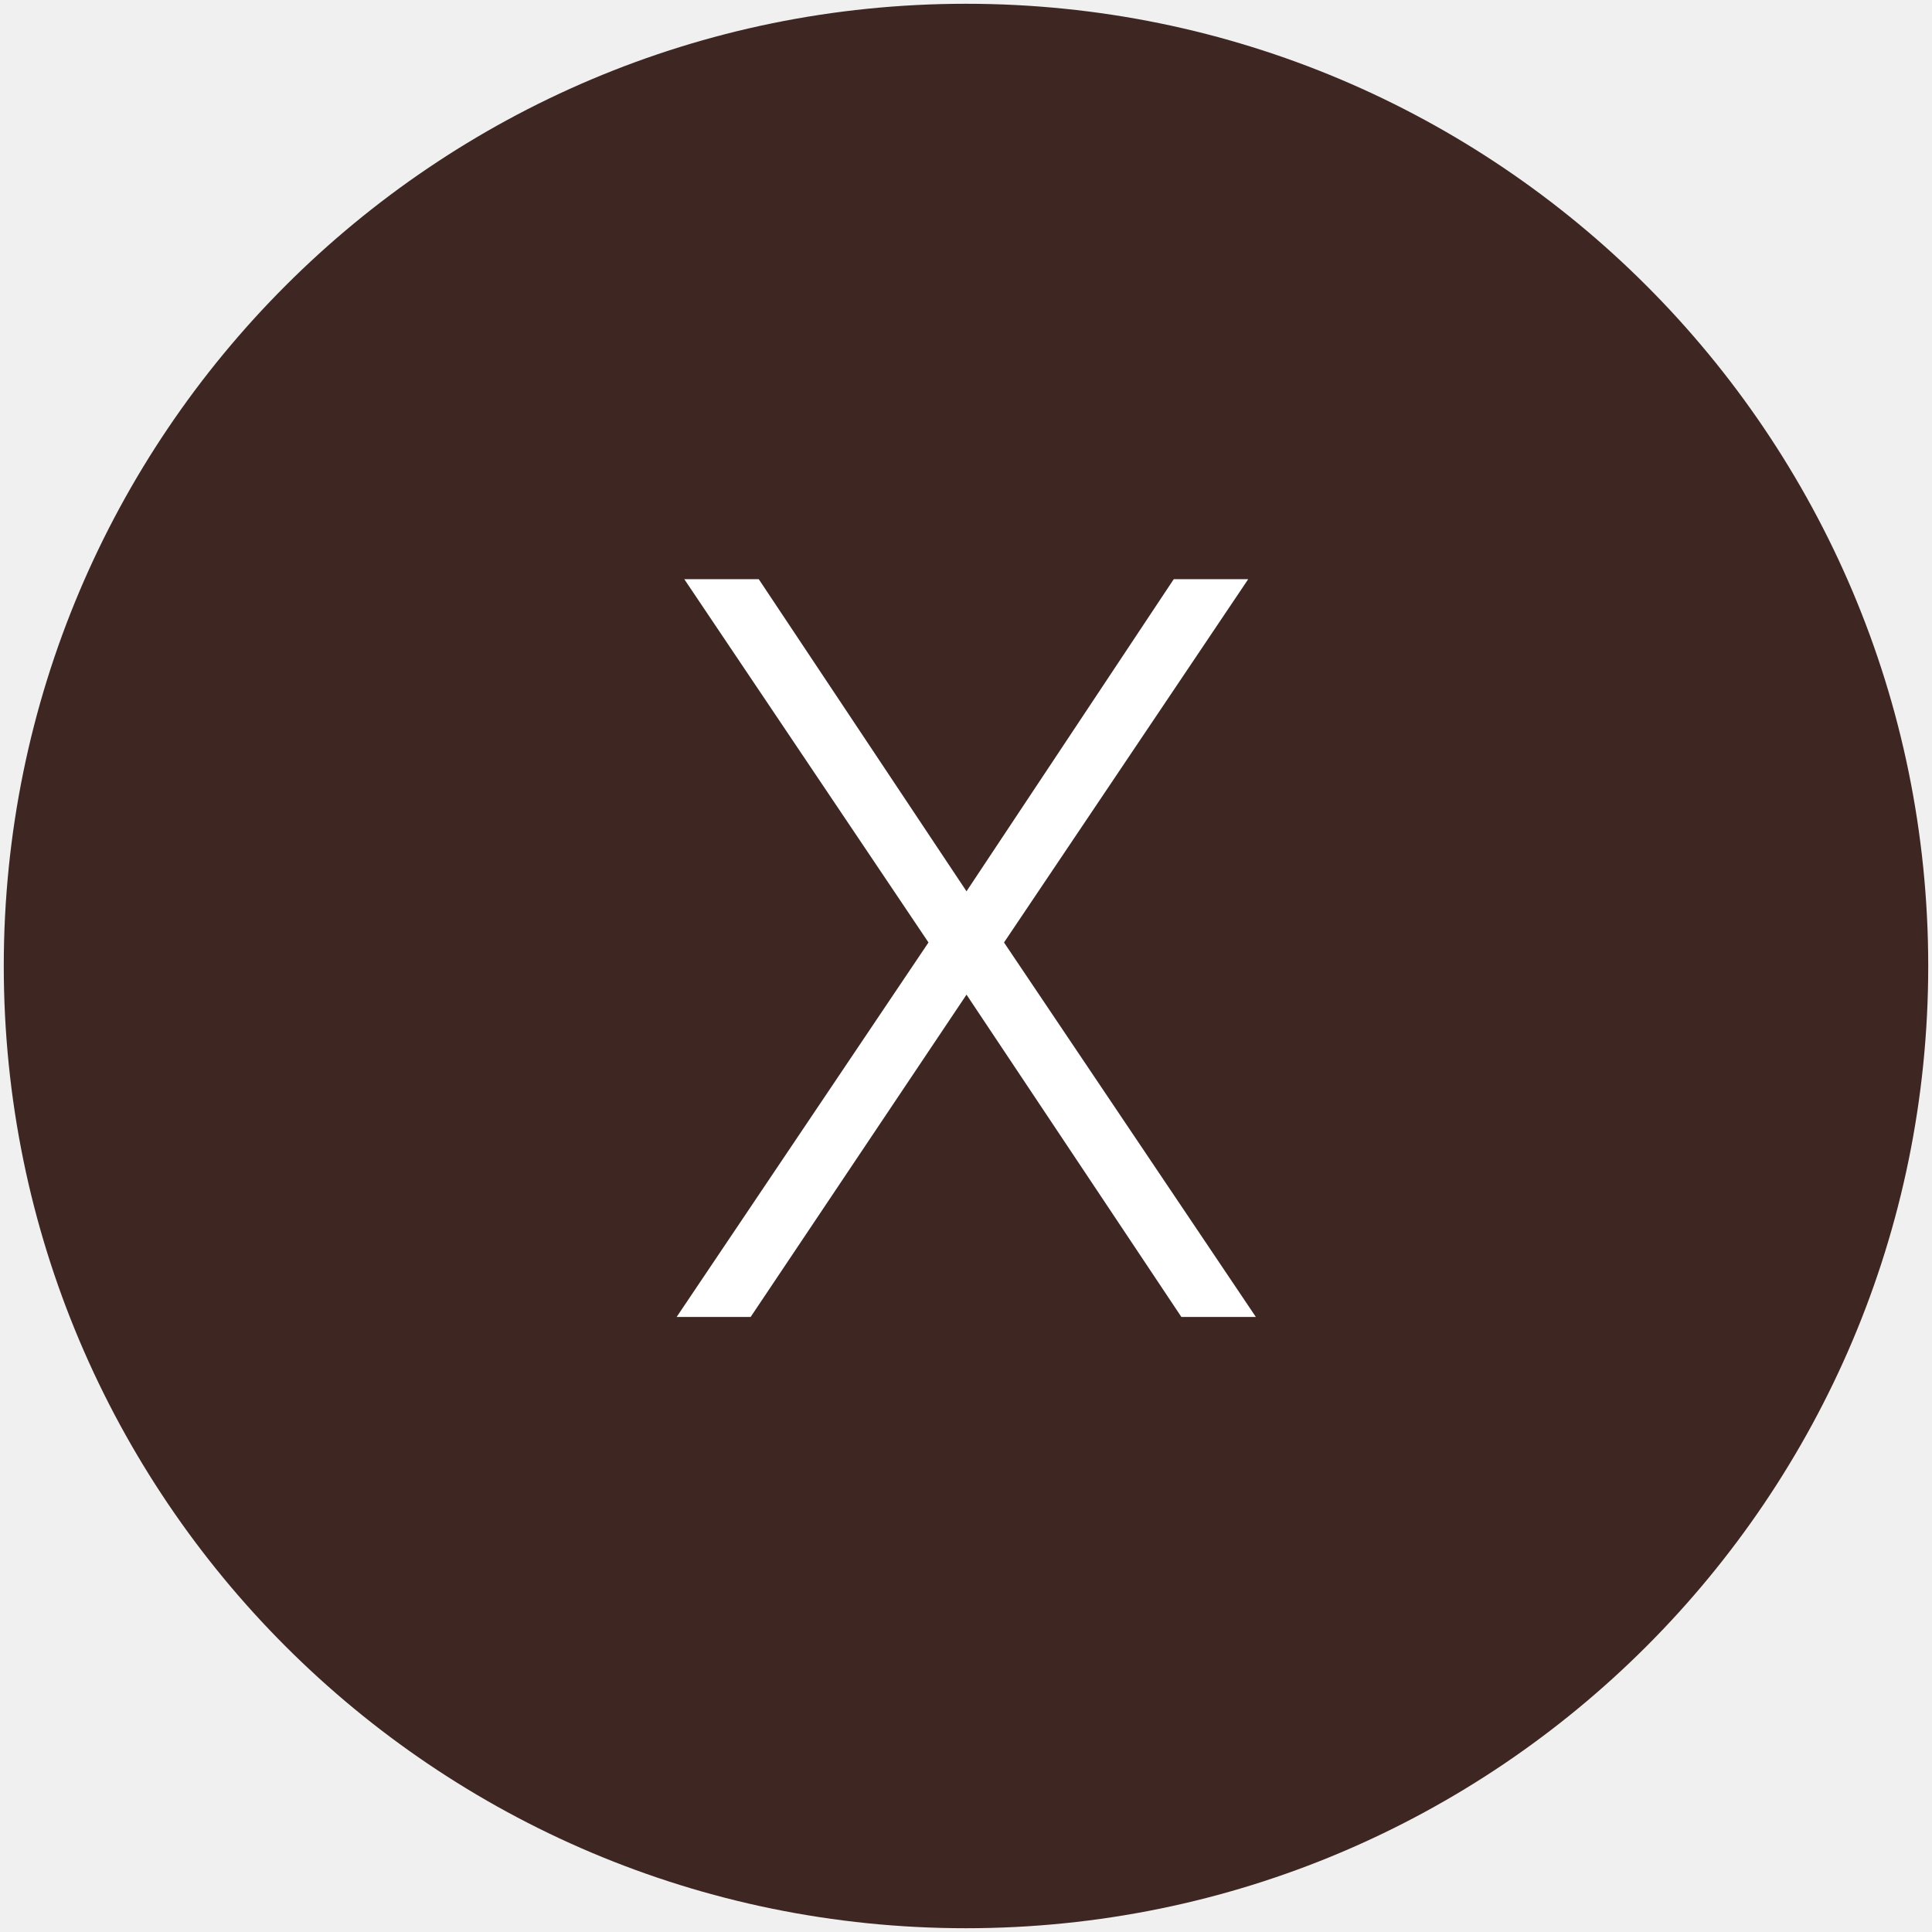
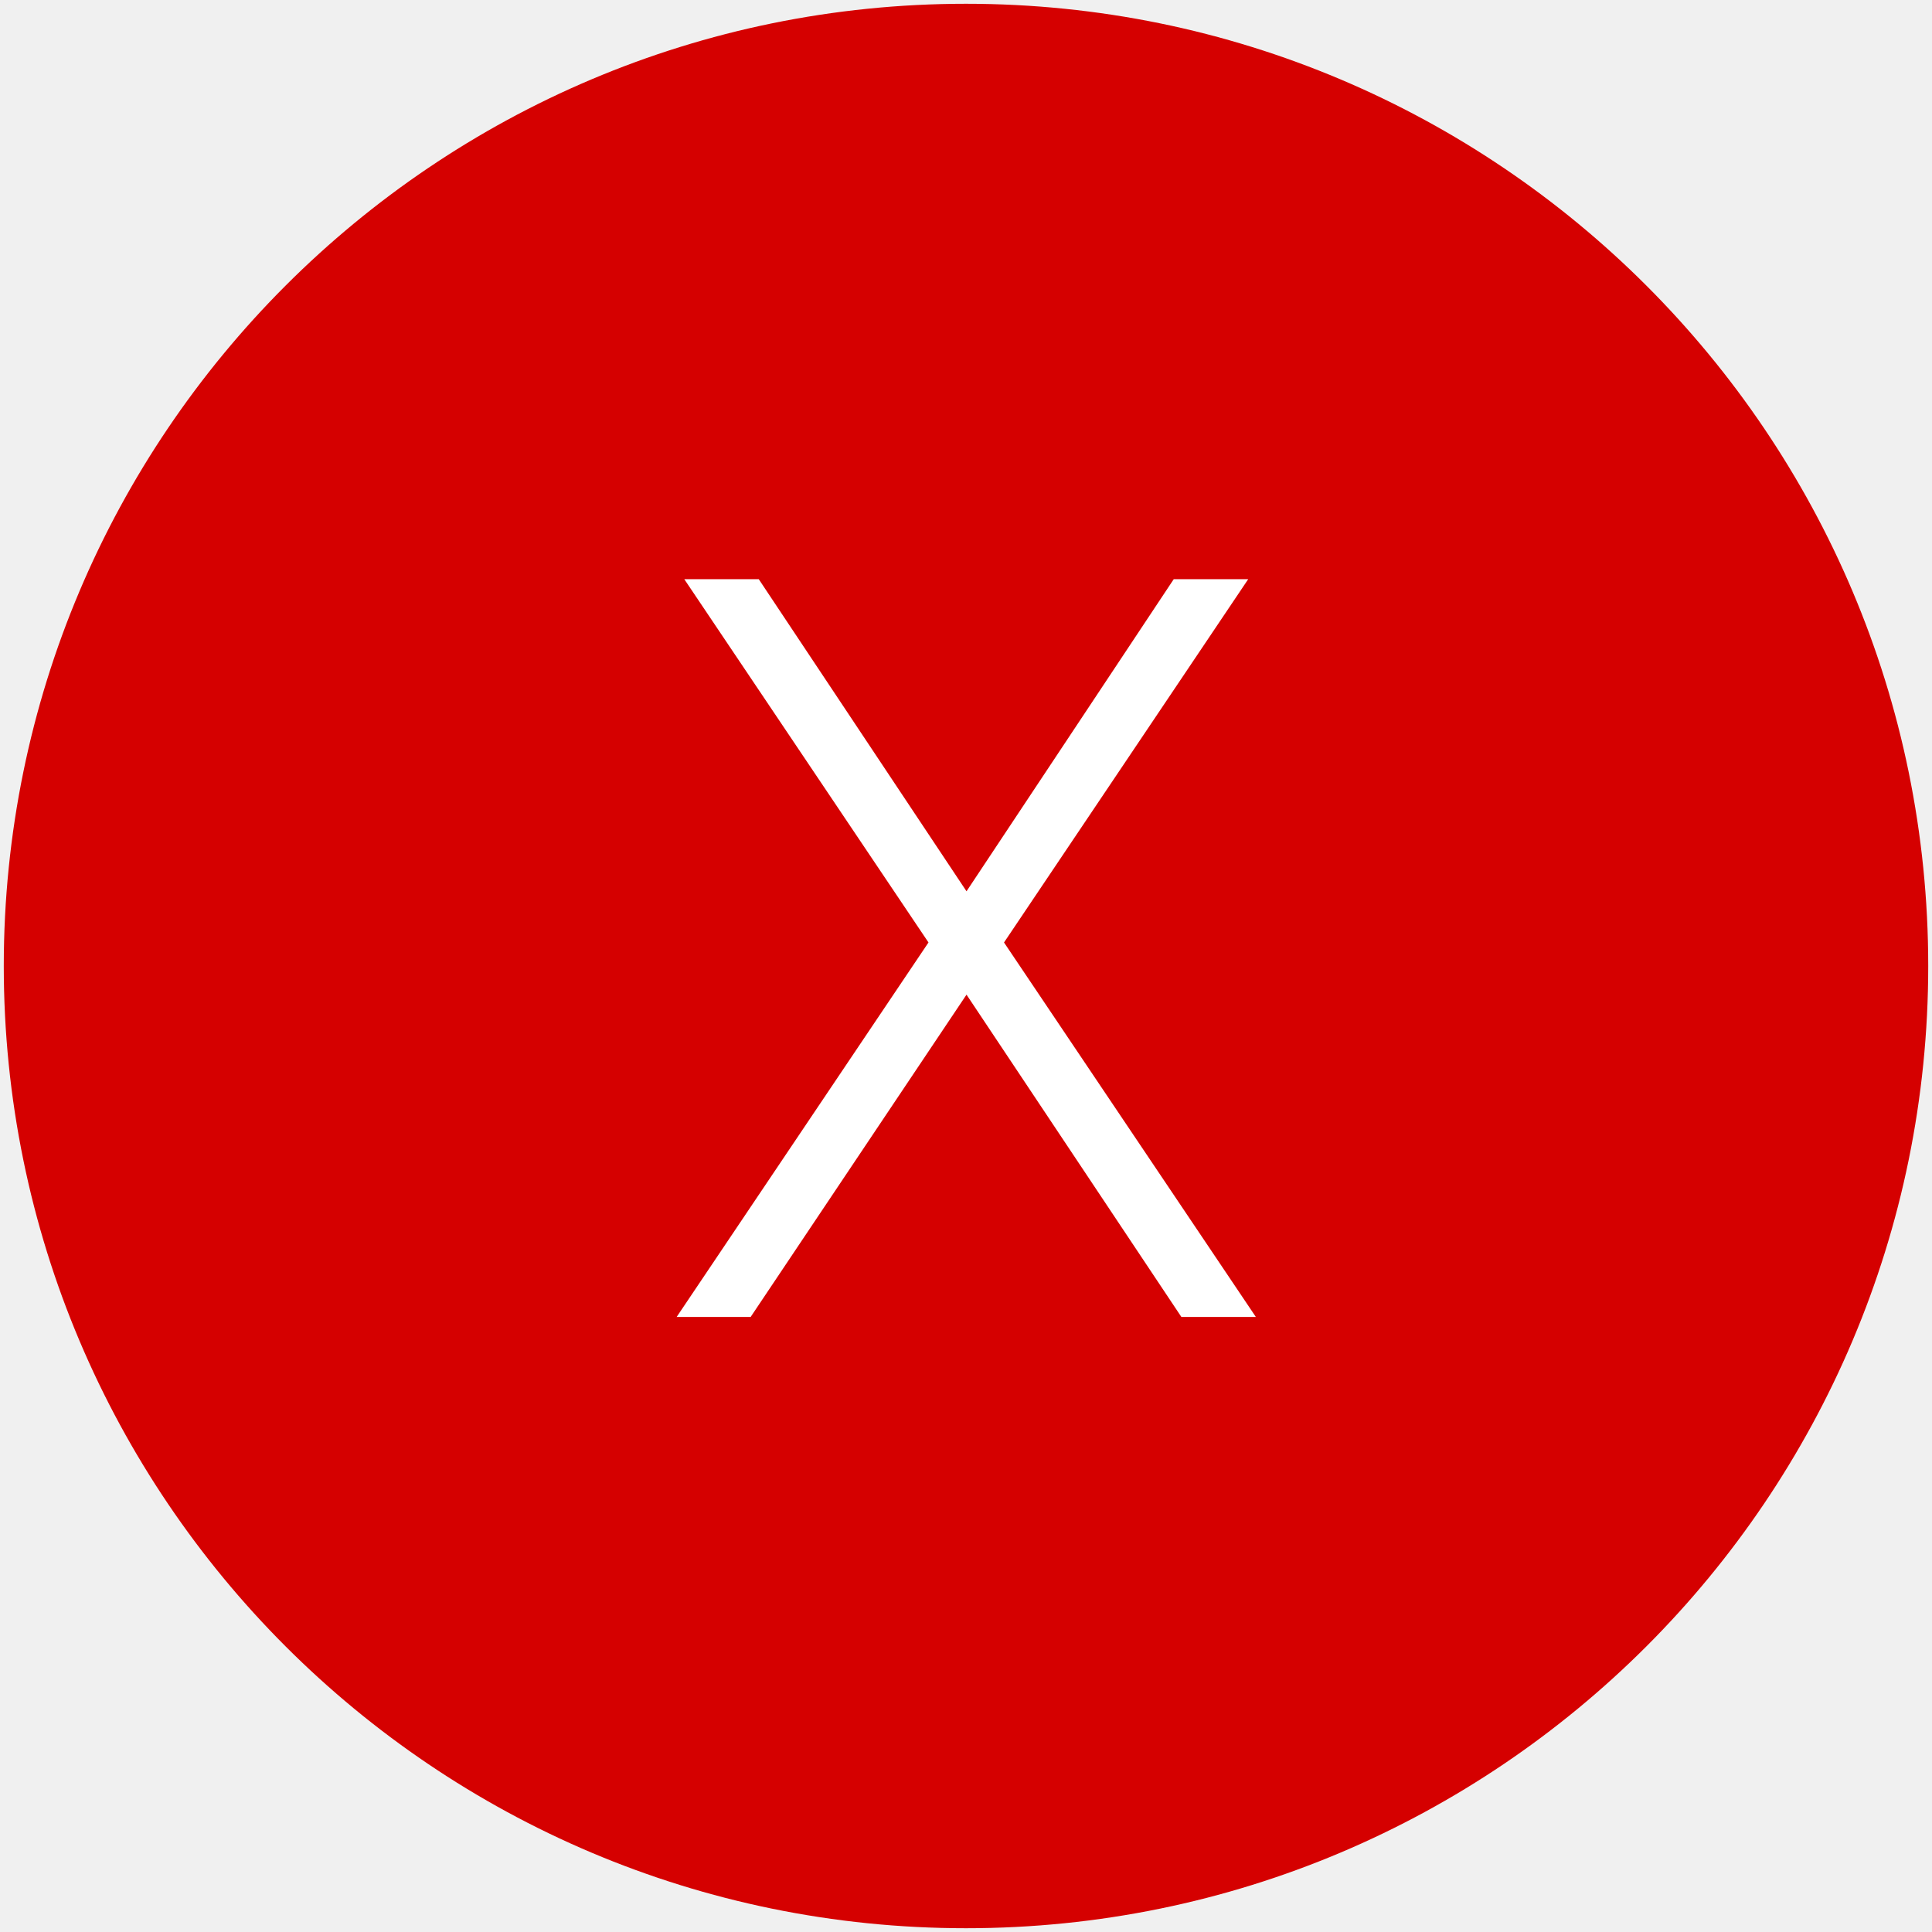
<svg xmlns="http://www.w3.org/2000/svg" width="512" height="512">
  <g>
    <rect fill="none" id="canvas_background" height="514" width="514" y="-1" x="-1" />
  </g>
  <g>
-     <circle stroke="null" id="svg_1" fill="#3e2723" r="255" cy="256" cx="256" />
+     <circle stroke="null" id="svg_1" fill="#d50000" r="255" cy="256" cx="256" />
    <text id="svg_2" font-family="Roboto" font-weight="300" font-size="275" fill="#fff" text-anchor="middle" y="349" x="256">X</text>
  </g>
</svg>
